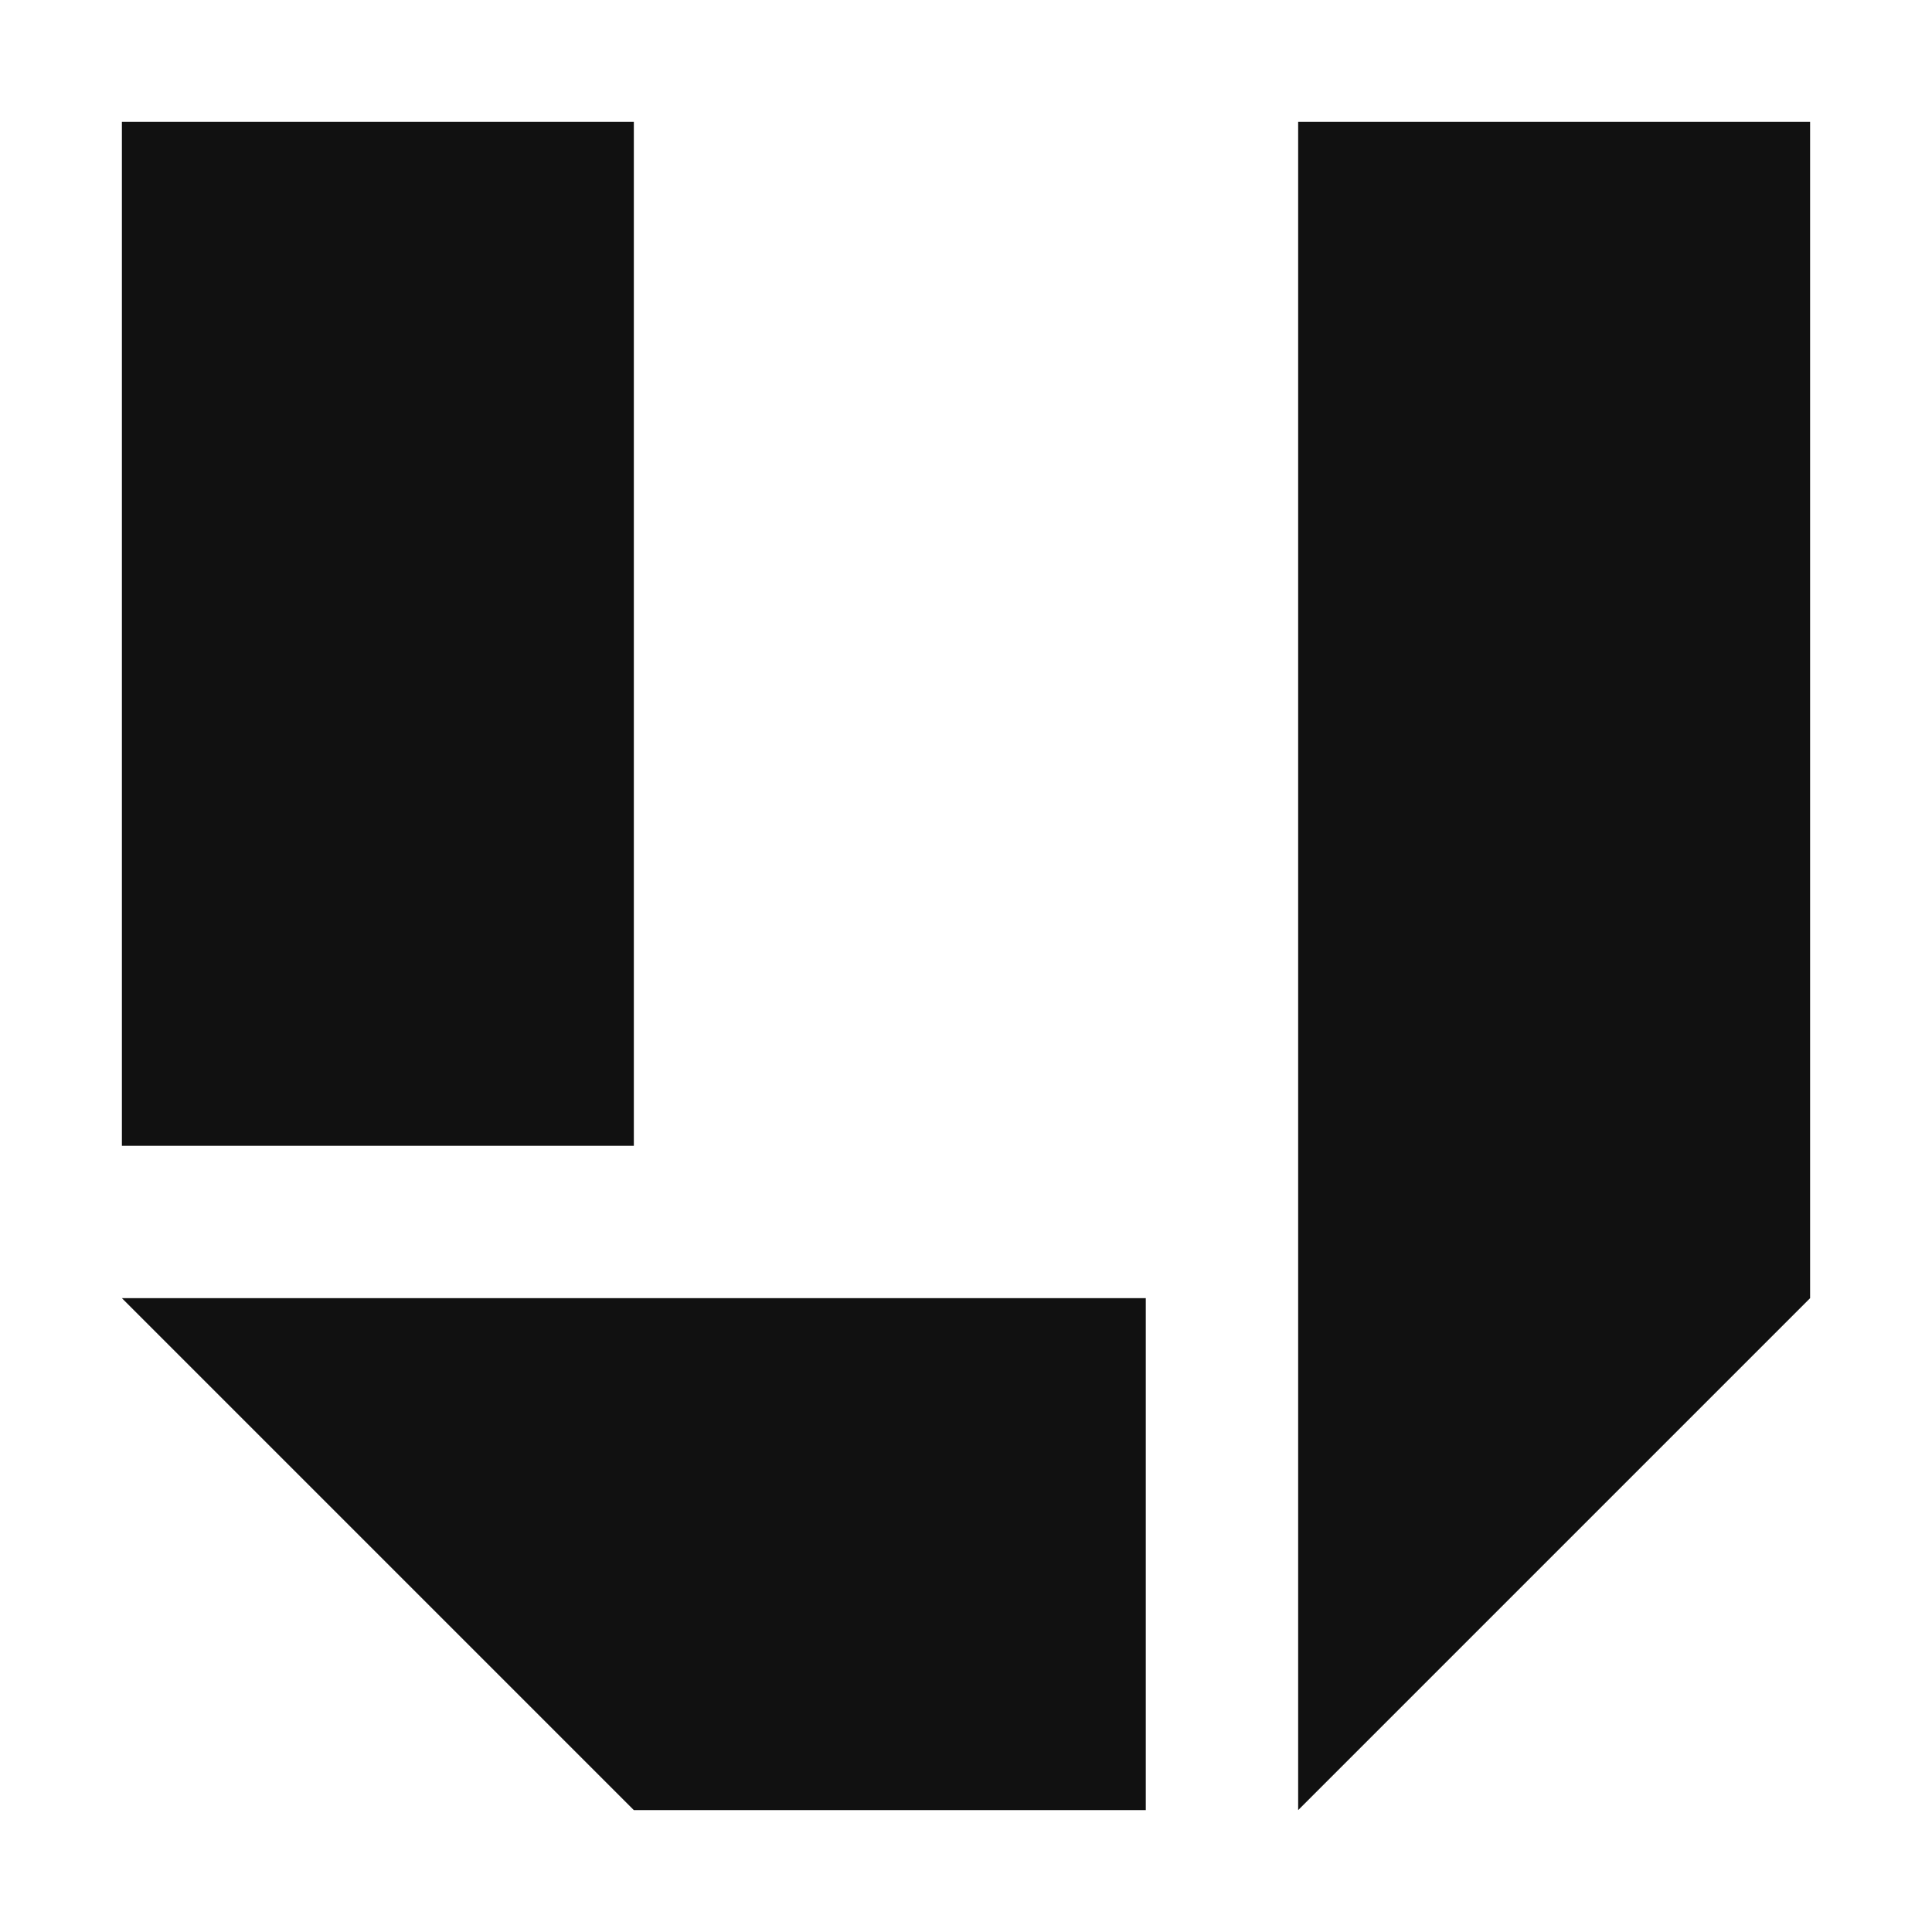
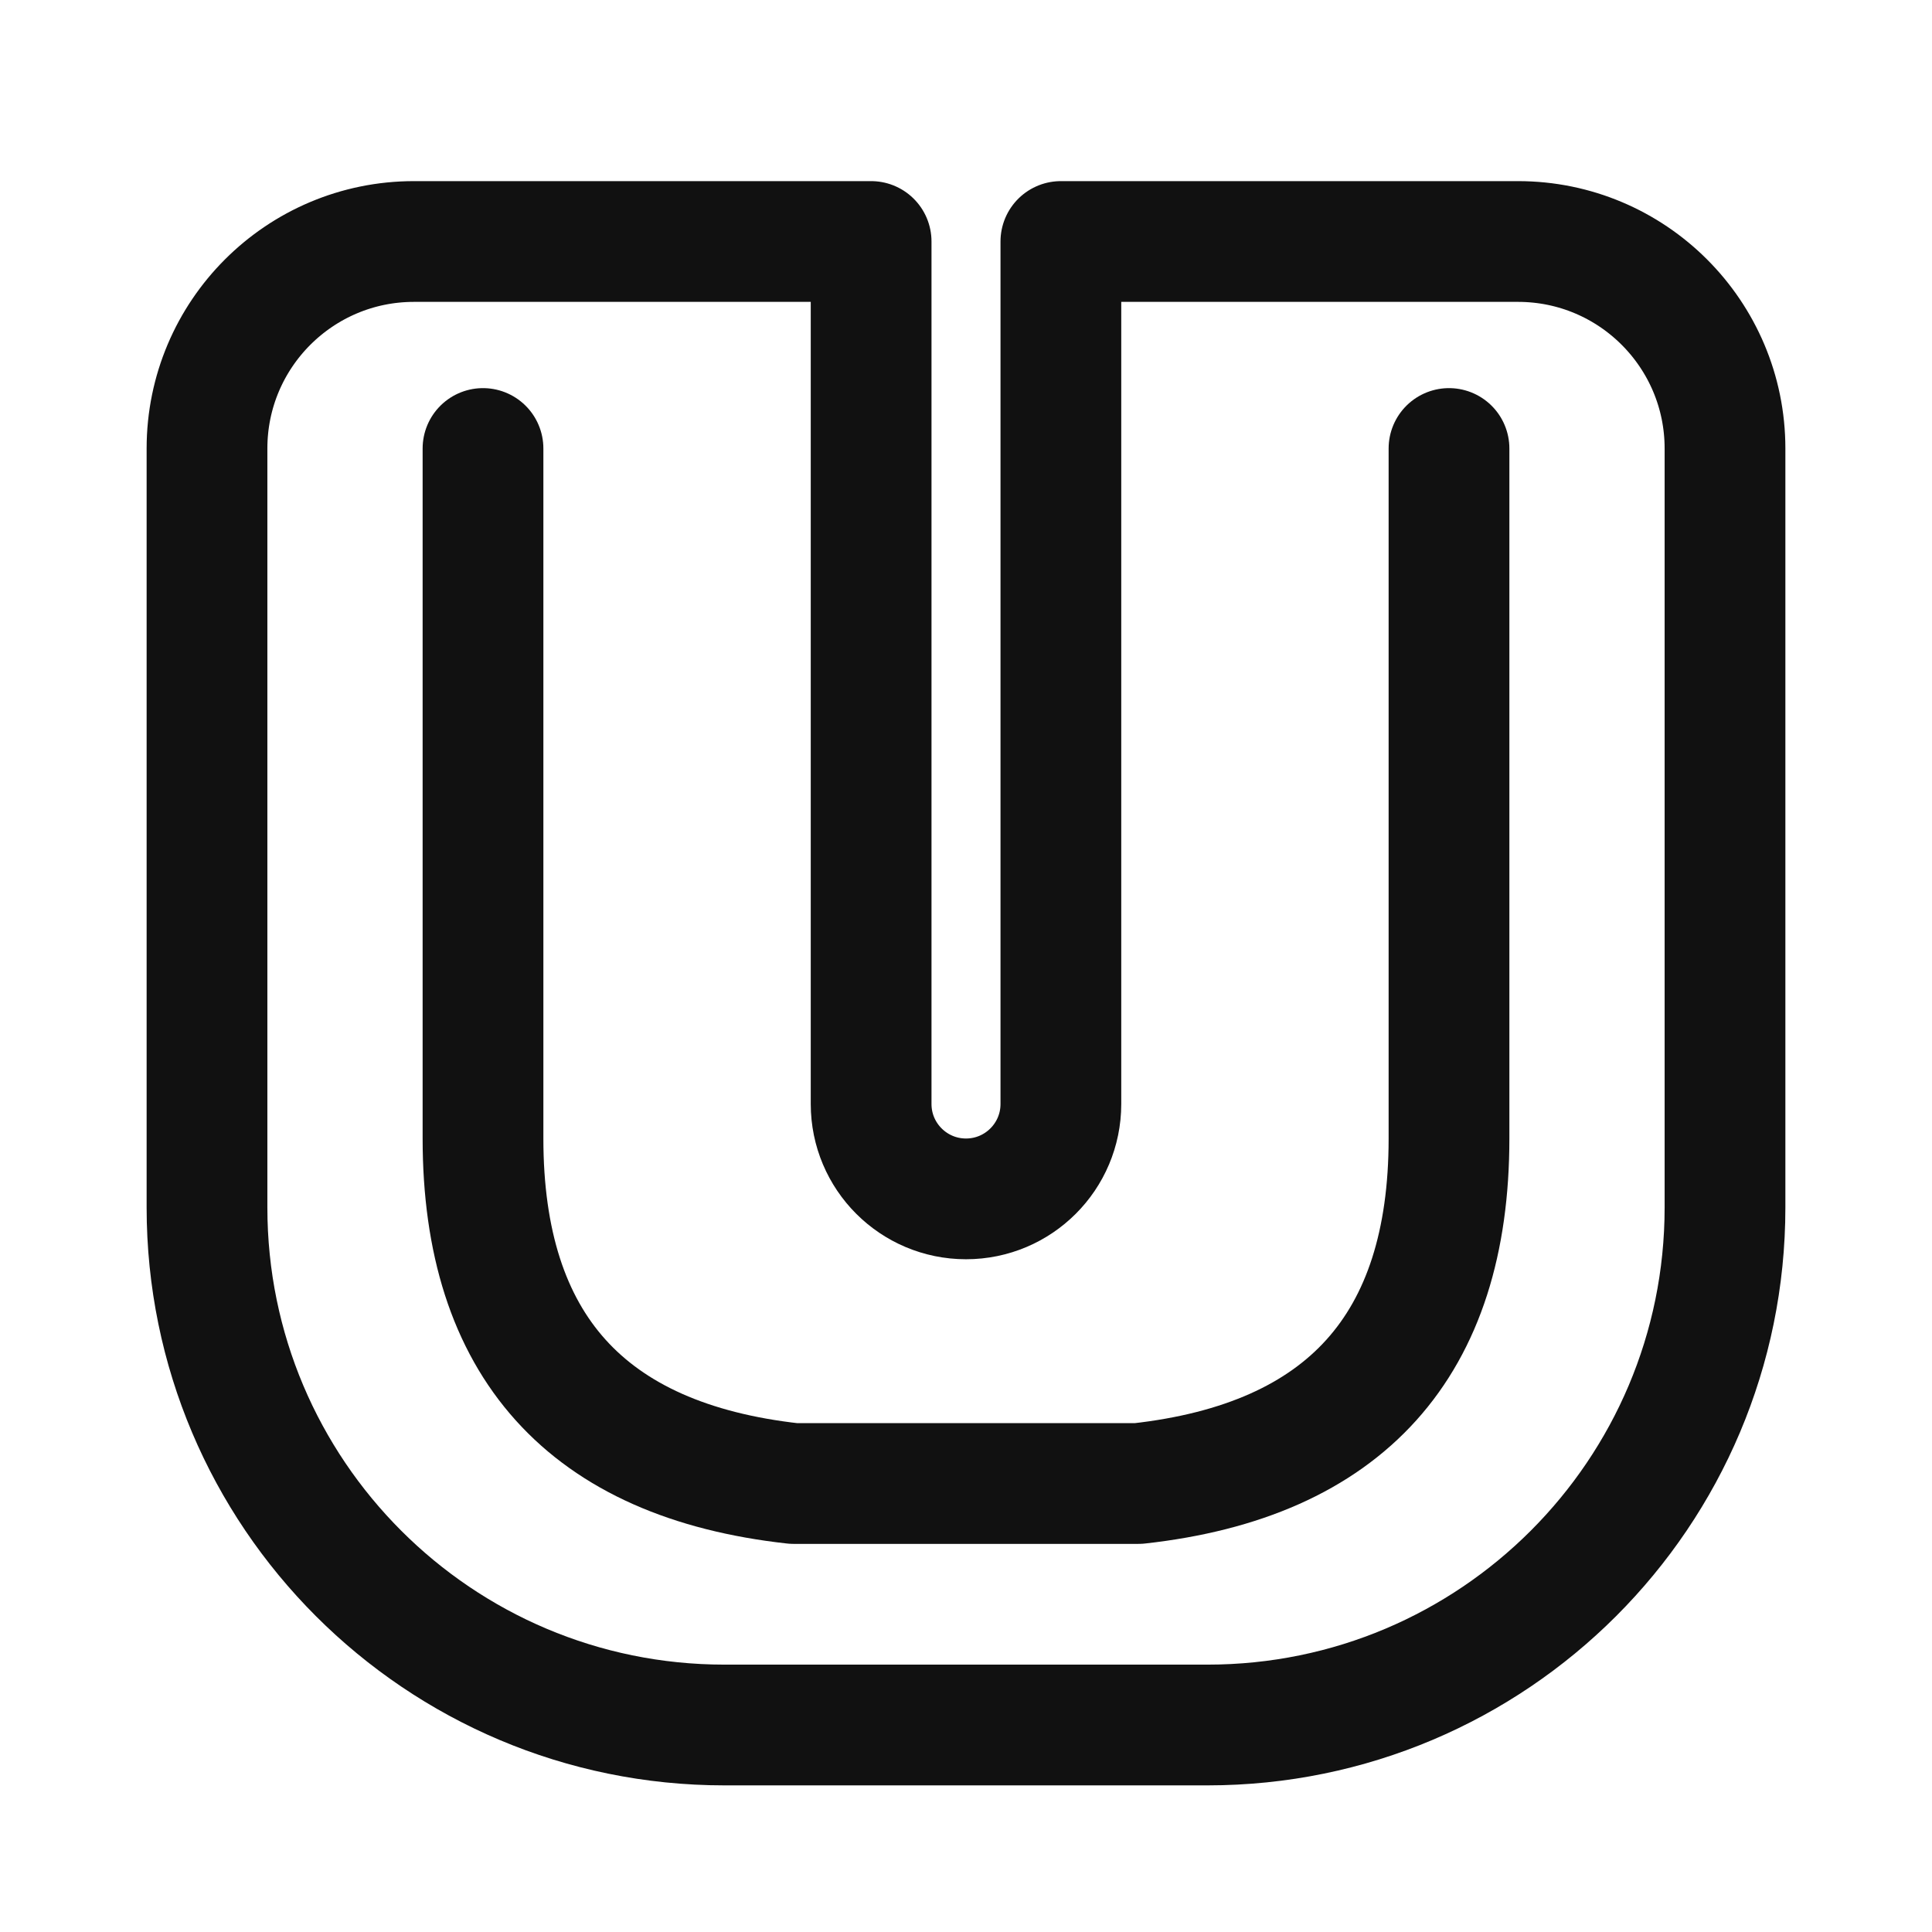
- <svg xmlns="http://www.w3.org/2000/svg" viewBox="-40 -40 634 634">
-   <style>path{fill:#111111}@media (prefers-color-scheme:dark){path{fill:#F2F0EB}}</style>
-   <path d="M0 0H168V336H0Z M0 386H336V554H168Z M386 0H554V386L386 554Z" />
+ <svg xmlns="http://www.w3.org/2000/svg" viewBox="-6 -6 112 112">
+   <style>g{stroke:#111111}@media (prefers-color-scheme:dark){g{stroke:#F2F0EB}}</style>
+   <g fill="none" stroke-width="7" stroke-linecap="round" stroke-linejoin="round">
+     <path d="M18 8 H44.5 V58 A5.5 5.5 0 0 0 55.5 58 V8 H82 A12 12 0 0 1 94 20 V64 A30 30 0 0 1 64 94 H36 A30 30 0 0 1 6 64 V20 A12 12 0 0 1 18 8 Z" />
+     <path d="M22 20 V60 Q22 78 40 80 H60 Q78 78 78 60 V20" />
+   </g>
</svg>
